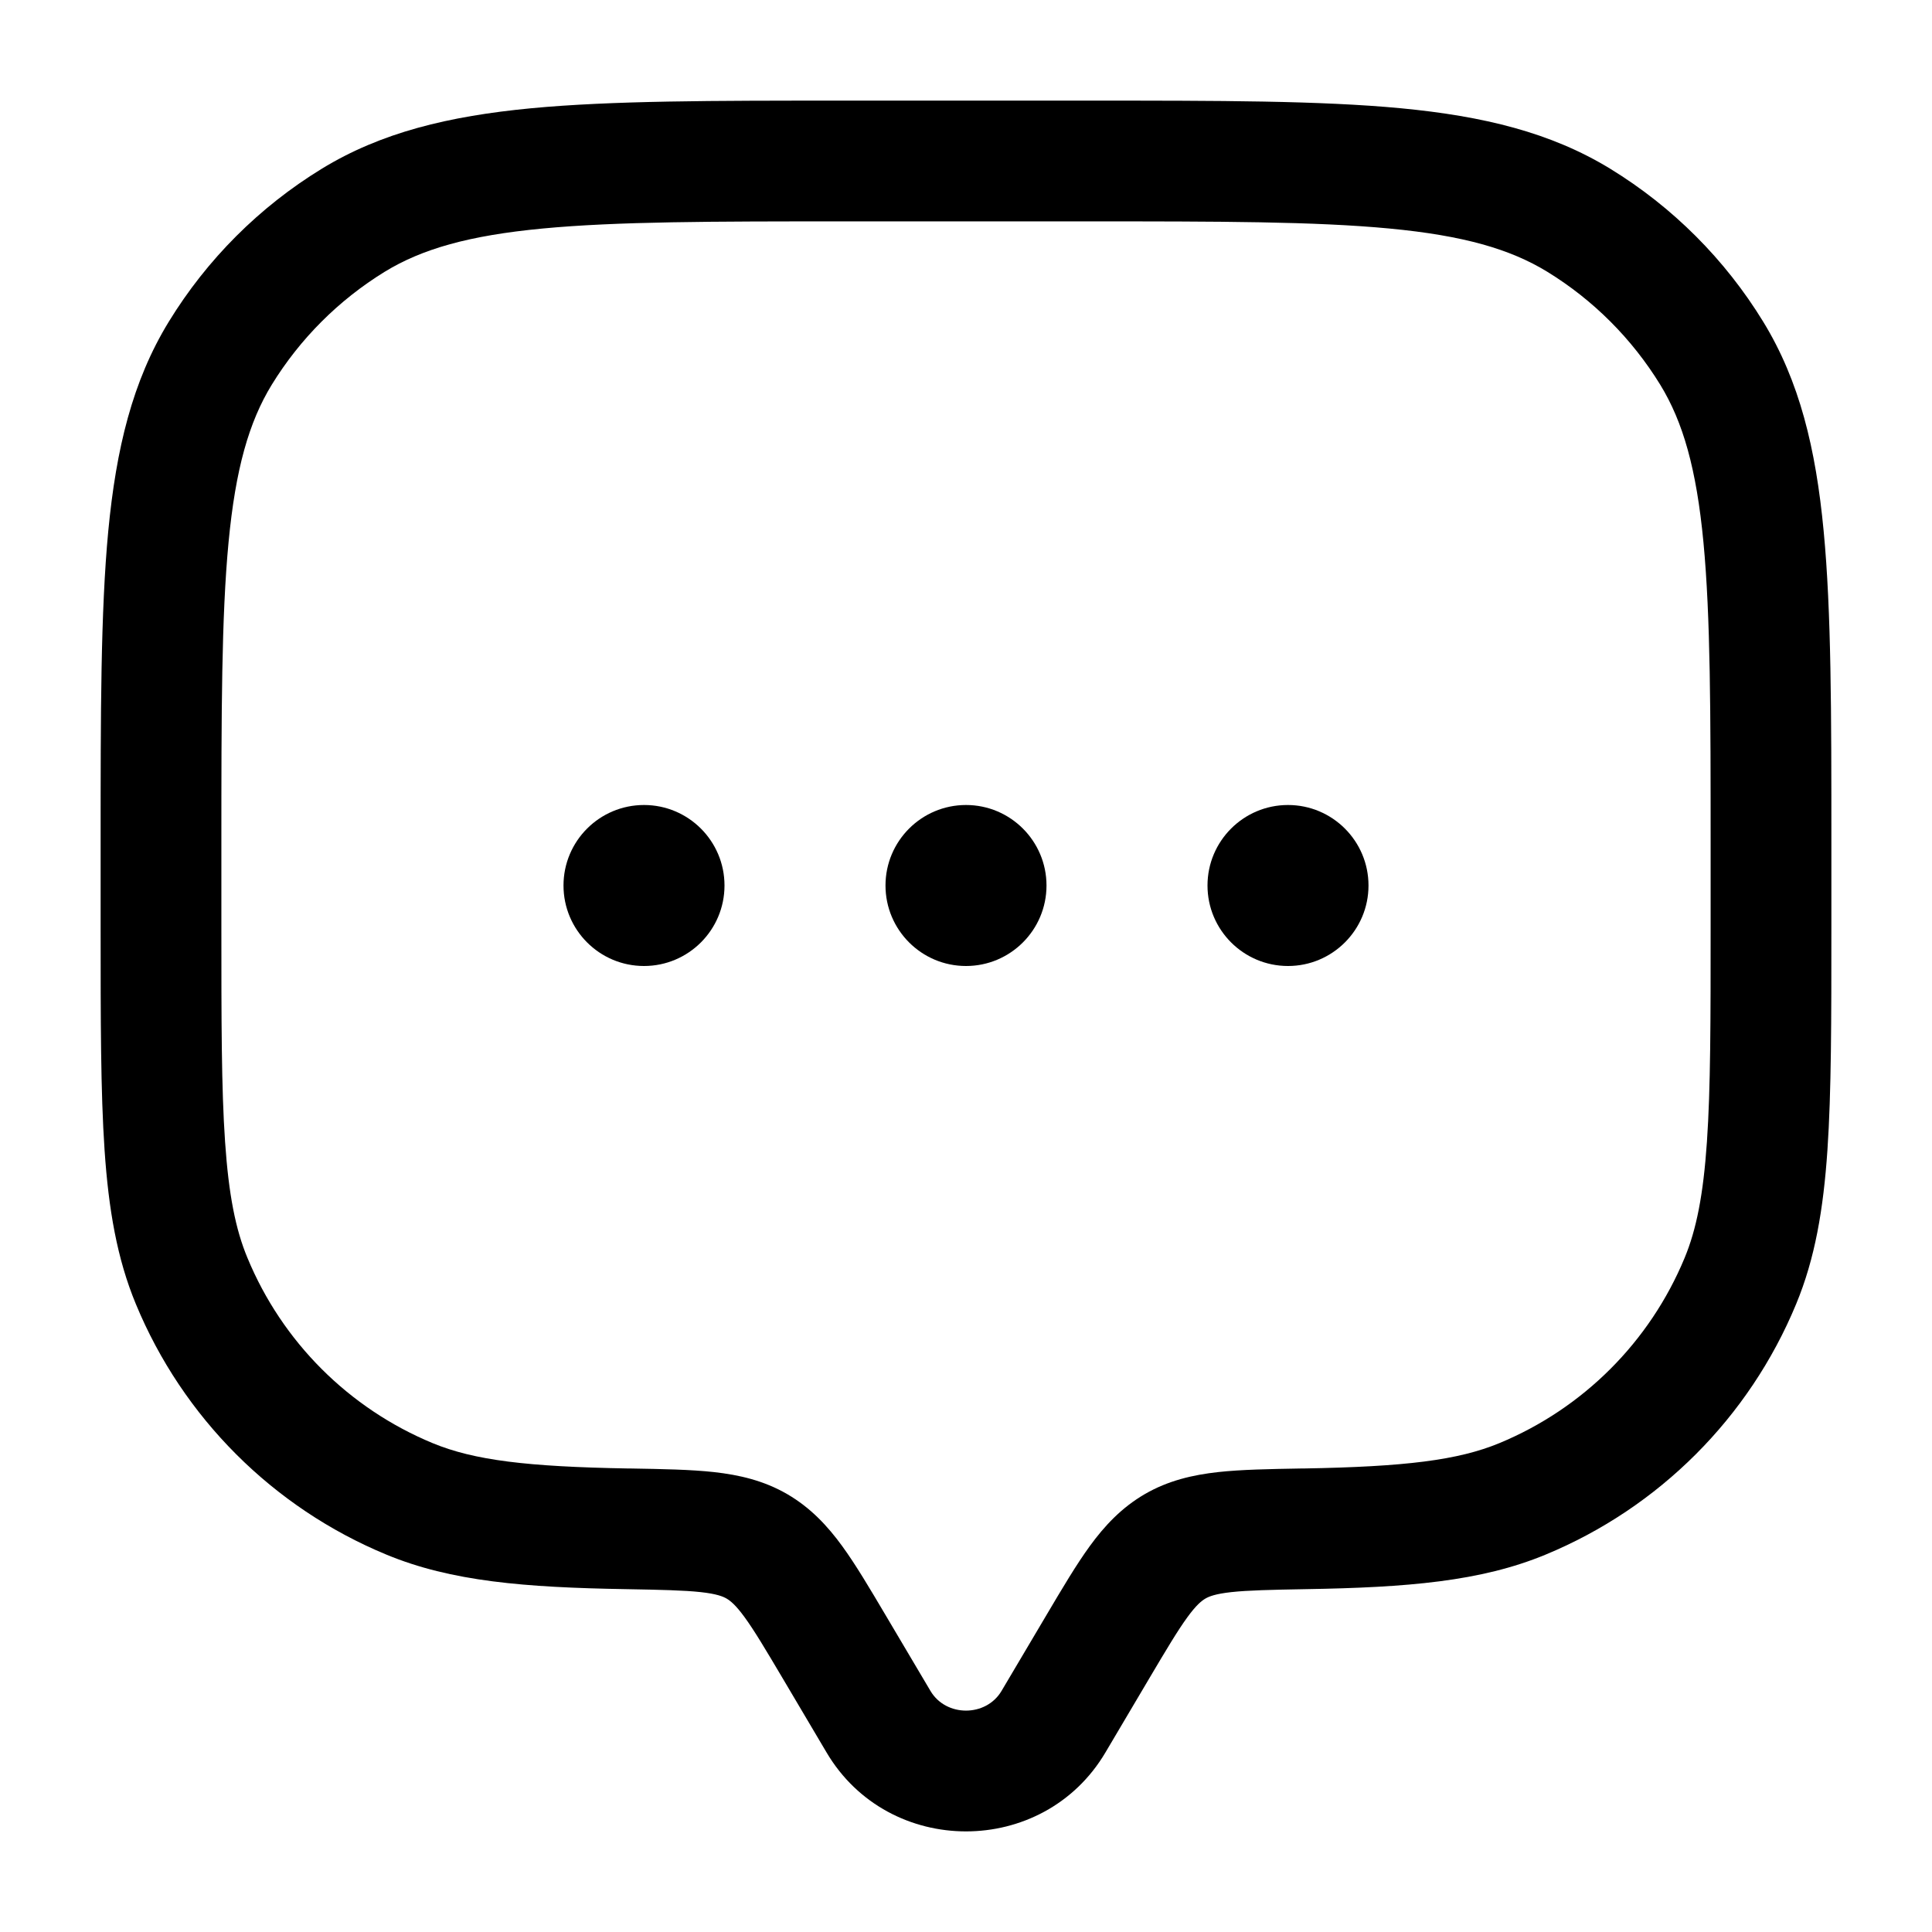
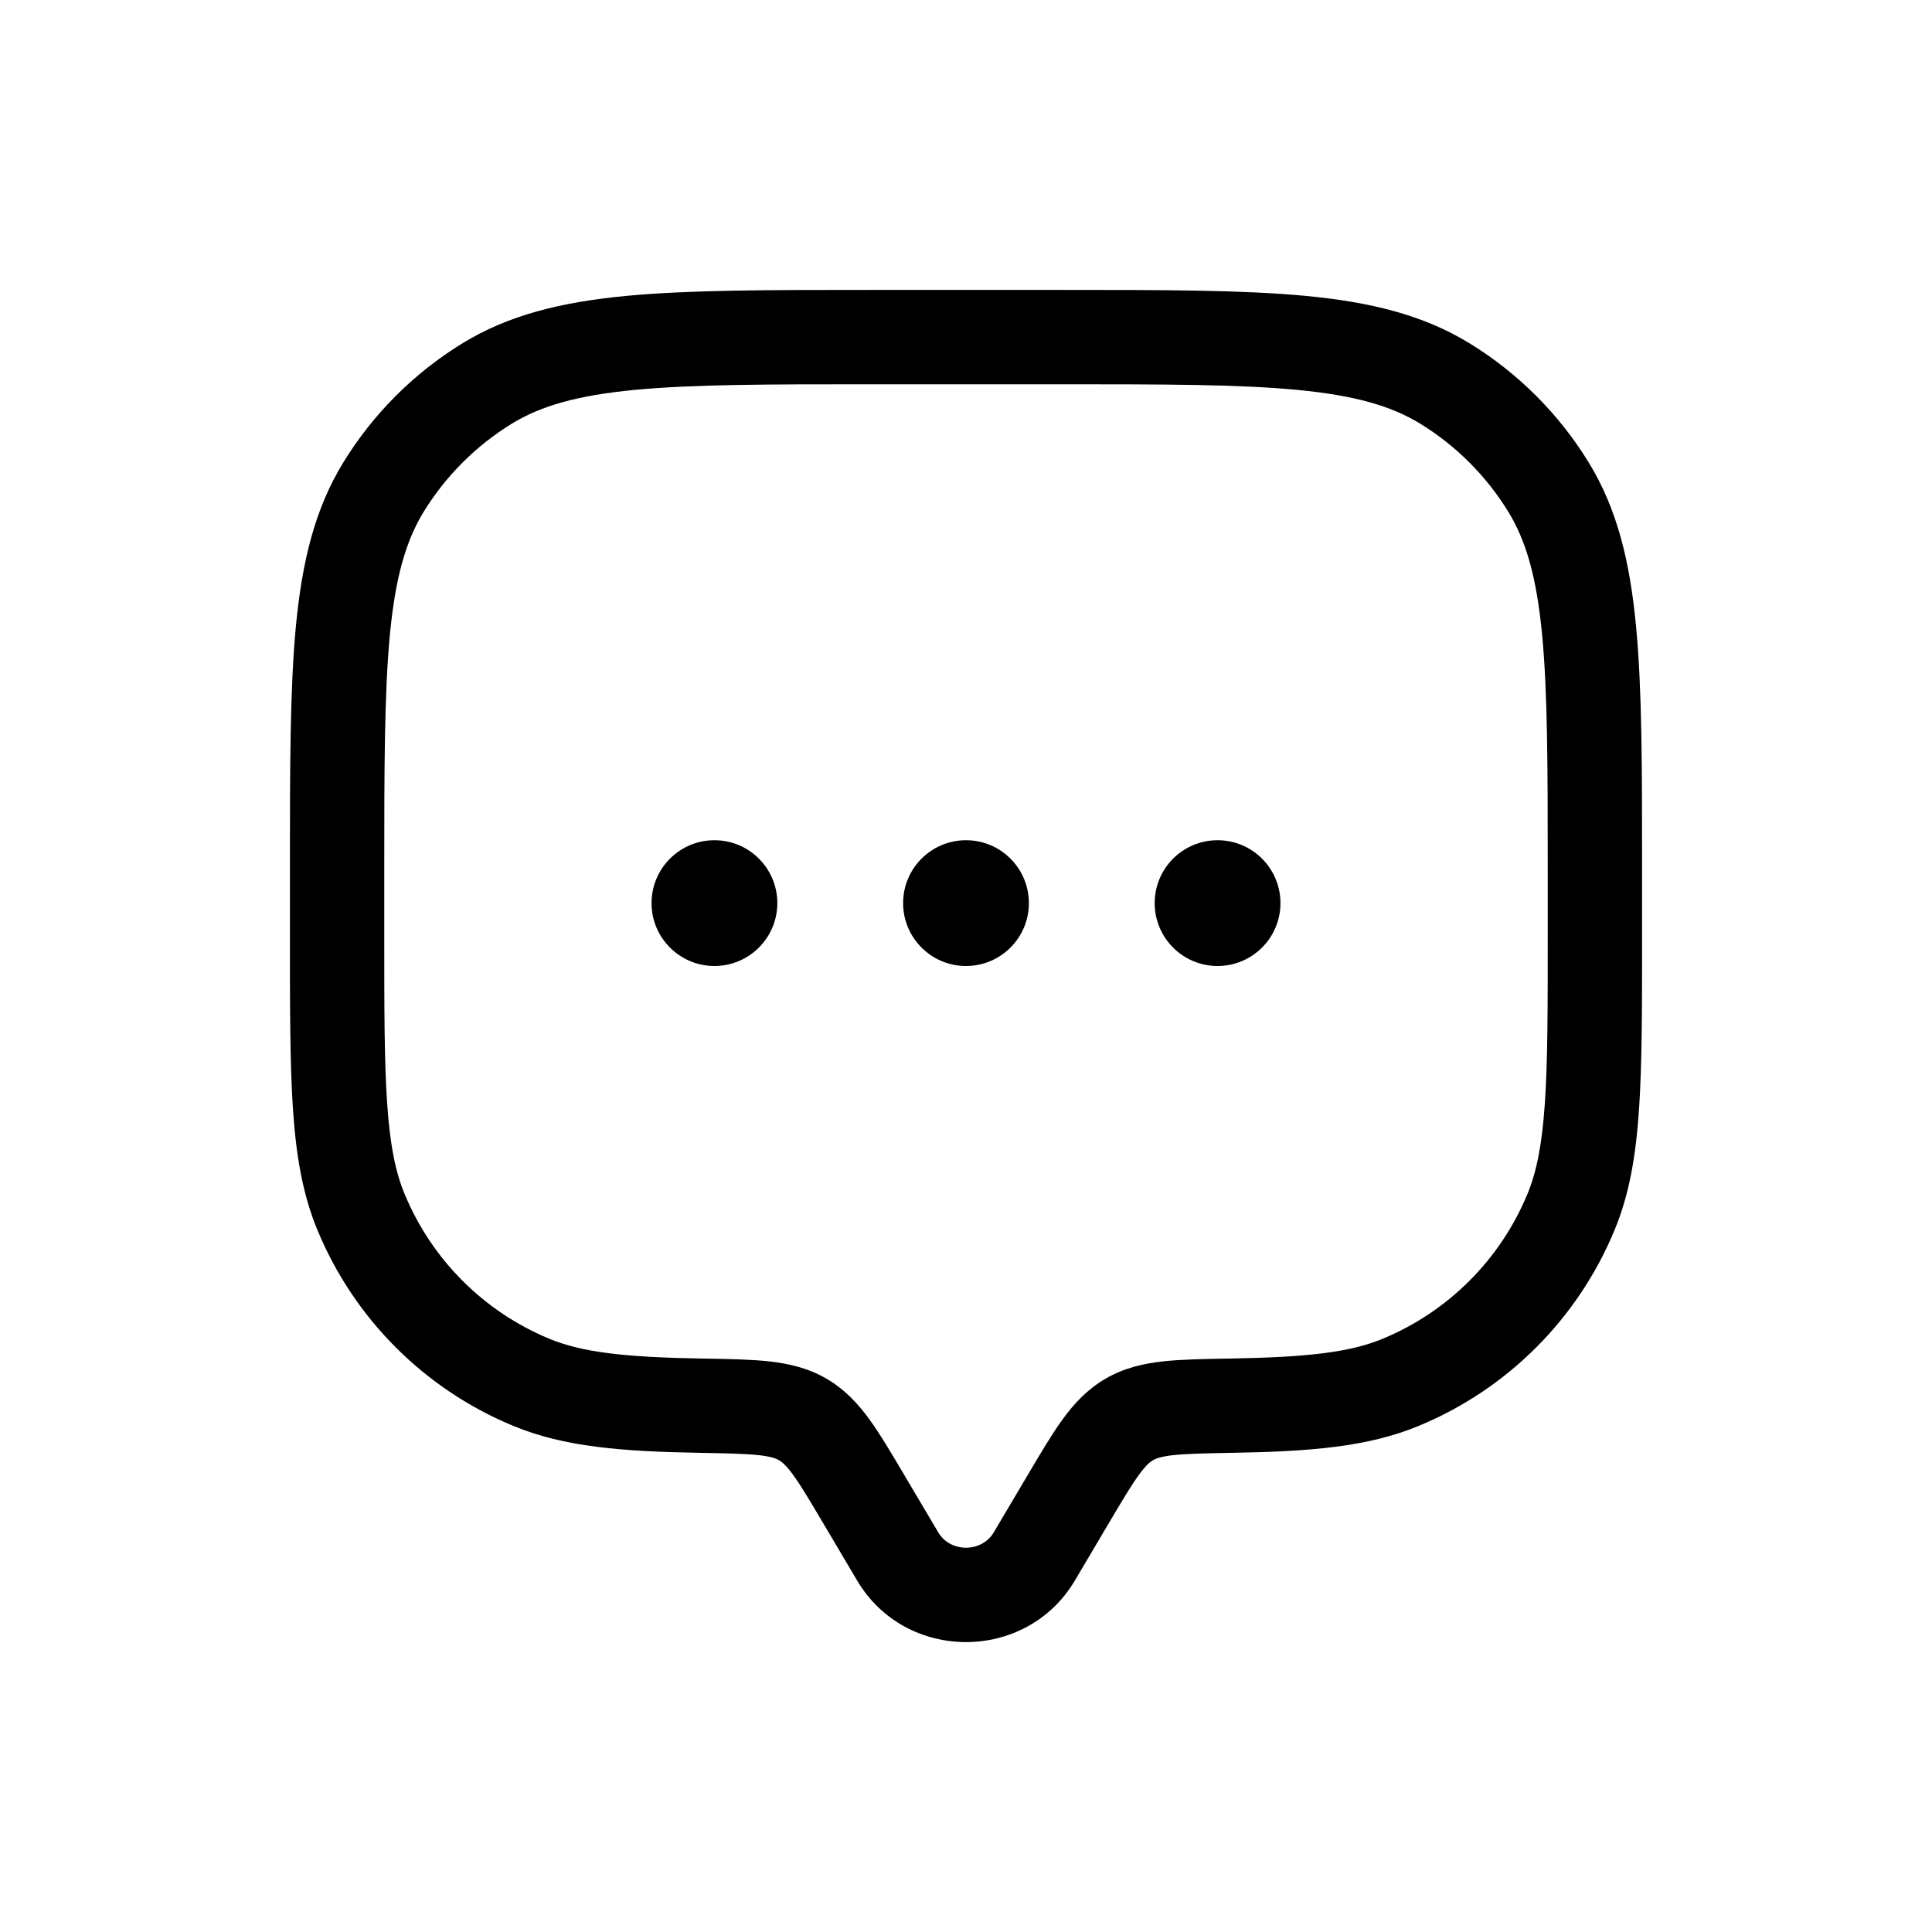
- <svg xmlns="http://www.w3.org/2000/svg" viewBox="0 0 24 24" fill="none">
+ <svg xmlns="http://www.w3.org/2000/svg" viewBox="-3.36 -3.36 30.72 30.72" fill="none">
  <g id="SVGRepo_bgCarrier" stroke-width="0" />
  <g id="SVGRepo_tracerCarrier" stroke-linecap="round" stroke-linejoin="round" />
  <g id="SVGRepo_iconCarrier">
    <path fill-rule="evenodd" clip-rule="evenodd" d="M10.461 1.25H13.539C15.143 1.25 16.4 1.25 17.404 1.345C18.427 1.443 19.265 1.645 20.004 2.097C20.778 2.571 21.429 3.222 21.903 3.996C22.355 4.734 22.557 5.573 22.654 6.596C22.75 7.6 22.75 8.857 22.75 10.461V11.528C22.75 12.669 22.75 13.564 22.701 14.287C22.651 15.022 22.547 15.634 22.312 16.2C21.729 17.609 20.609 18.729 19.2 19.312C18.395 19.646 17.479 19.72 16.223 19.741C15.784 19.749 15.506 19.755 15.294 19.778C15.096 19.8 15.019 19.832 14.974 19.858C14.927 19.886 14.862 19.936 14.75 20.09C14.629 20.256 14.492 20.486 14.274 20.854L13.732 21.77C12.959 23.077 11.041 23.077 10.268 21.77L9.726 20.854C9.508 20.486 9.371 20.256 9.25 20.09C9.138 19.936 9.073 19.886 9.026 19.858C8.981 19.832 8.904 19.8 8.706 19.778C8.494 19.755 8.216 19.749 7.777 19.741C6.521 19.72 5.605 19.646 4.8 19.312C3.391 18.729 2.271 17.609 1.688 16.2C1.453 15.634 1.349 15.022 1.299 14.287C1.25 13.564 1.25 12.669 1.25 11.528L1.25 10.461C1.25 8.857 1.25 7.6 1.345 6.596C1.443 5.573 1.645 4.734 2.097 3.996C2.571 3.222 3.222 2.571 3.996 2.097C4.734 1.645 5.573 1.443 6.596 1.345C7.6 1.25 8.857 1.25 10.461 1.25ZM6.738 2.839C5.824 2.926 5.243 3.092 4.779 3.376C4.208 3.727 3.727 4.208 3.376 4.779C3.092 5.243 2.926 5.824 2.839 6.738C2.751 7.663 2.75 8.849 2.75 10.5V11.5C2.75 12.675 2.75 13.519 2.796 14.185C2.841 14.844 2.927 15.274 3.074 15.626C3.505 16.668 4.332 17.495 5.374 17.927C5.889 18.14 6.547 18.22 7.803 18.242L7.834 18.242C8.232 18.249 8.581 18.255 8.871 18.287C9.182 18.322 9.487 18.391 9.78 18.561C10.07 18.73 10.28 18.956 10.462 19.206C10.631 19.438 10.804 19.731 11 20.062L11.559 21.006C11.752 21.331 12.248 21.331 12.441 21.006L13 20.062C13.196 19.731 13.369 19.438 13.538 19.206C13.72 18.956 13.93 18.73 14.22 18.561C14.513 18.391 14.818 18.322 15.129 18.287C15.419 18.255 15.768 18.249 16.166 18.242L16.198 18.242C17.453 18.22 18.111 18.14 18.626 17.927C19.668 17.495 20.495 16.668 20.927 15.626C21.073 15.274 21.159 14.844 21.204 14.185C21.25 13.519 21.25 12.675 21.25 11.5V10.5C21.25 8.849 21.249 7.663 21.161 6.738C21.074 5.824 20.908 5.243 20.624 4.779C20.273 4.208 19.793 3.727 19.221 3.376C18.757 3.092 18.176 2.926 17.262 2.839C16.337 2.751 15.151 2.75 13.5 2.75H10.5C8.849 2.75 7.663 2.751 6.738 2.839Z" fill="#000000" />
    <path d="M9 11C9 11.552 8.552 12 8 12C7.448 12 7 11.552 7 11C7 10.448 7.448 10 8 10C8.552 10 9 10.448 9 11Z" fill="#000000" />
    <path d="M13 11C13 11.552 12.552 12 12 12C11.448 12 11 11.552 11 11C11 10.448 11.448 10 12 10C12.552 10 13 10.448 13 11Z" fill="#000000" />
    <path d="M17 11C17 11.552 16.552 12 16 12C15.448 12 15 11.552 15 11C15 10.448 15.448 10 16 10C16.552 10 17 10.448 17 11Z" fill="#000000" />
  </g>
</svg>
